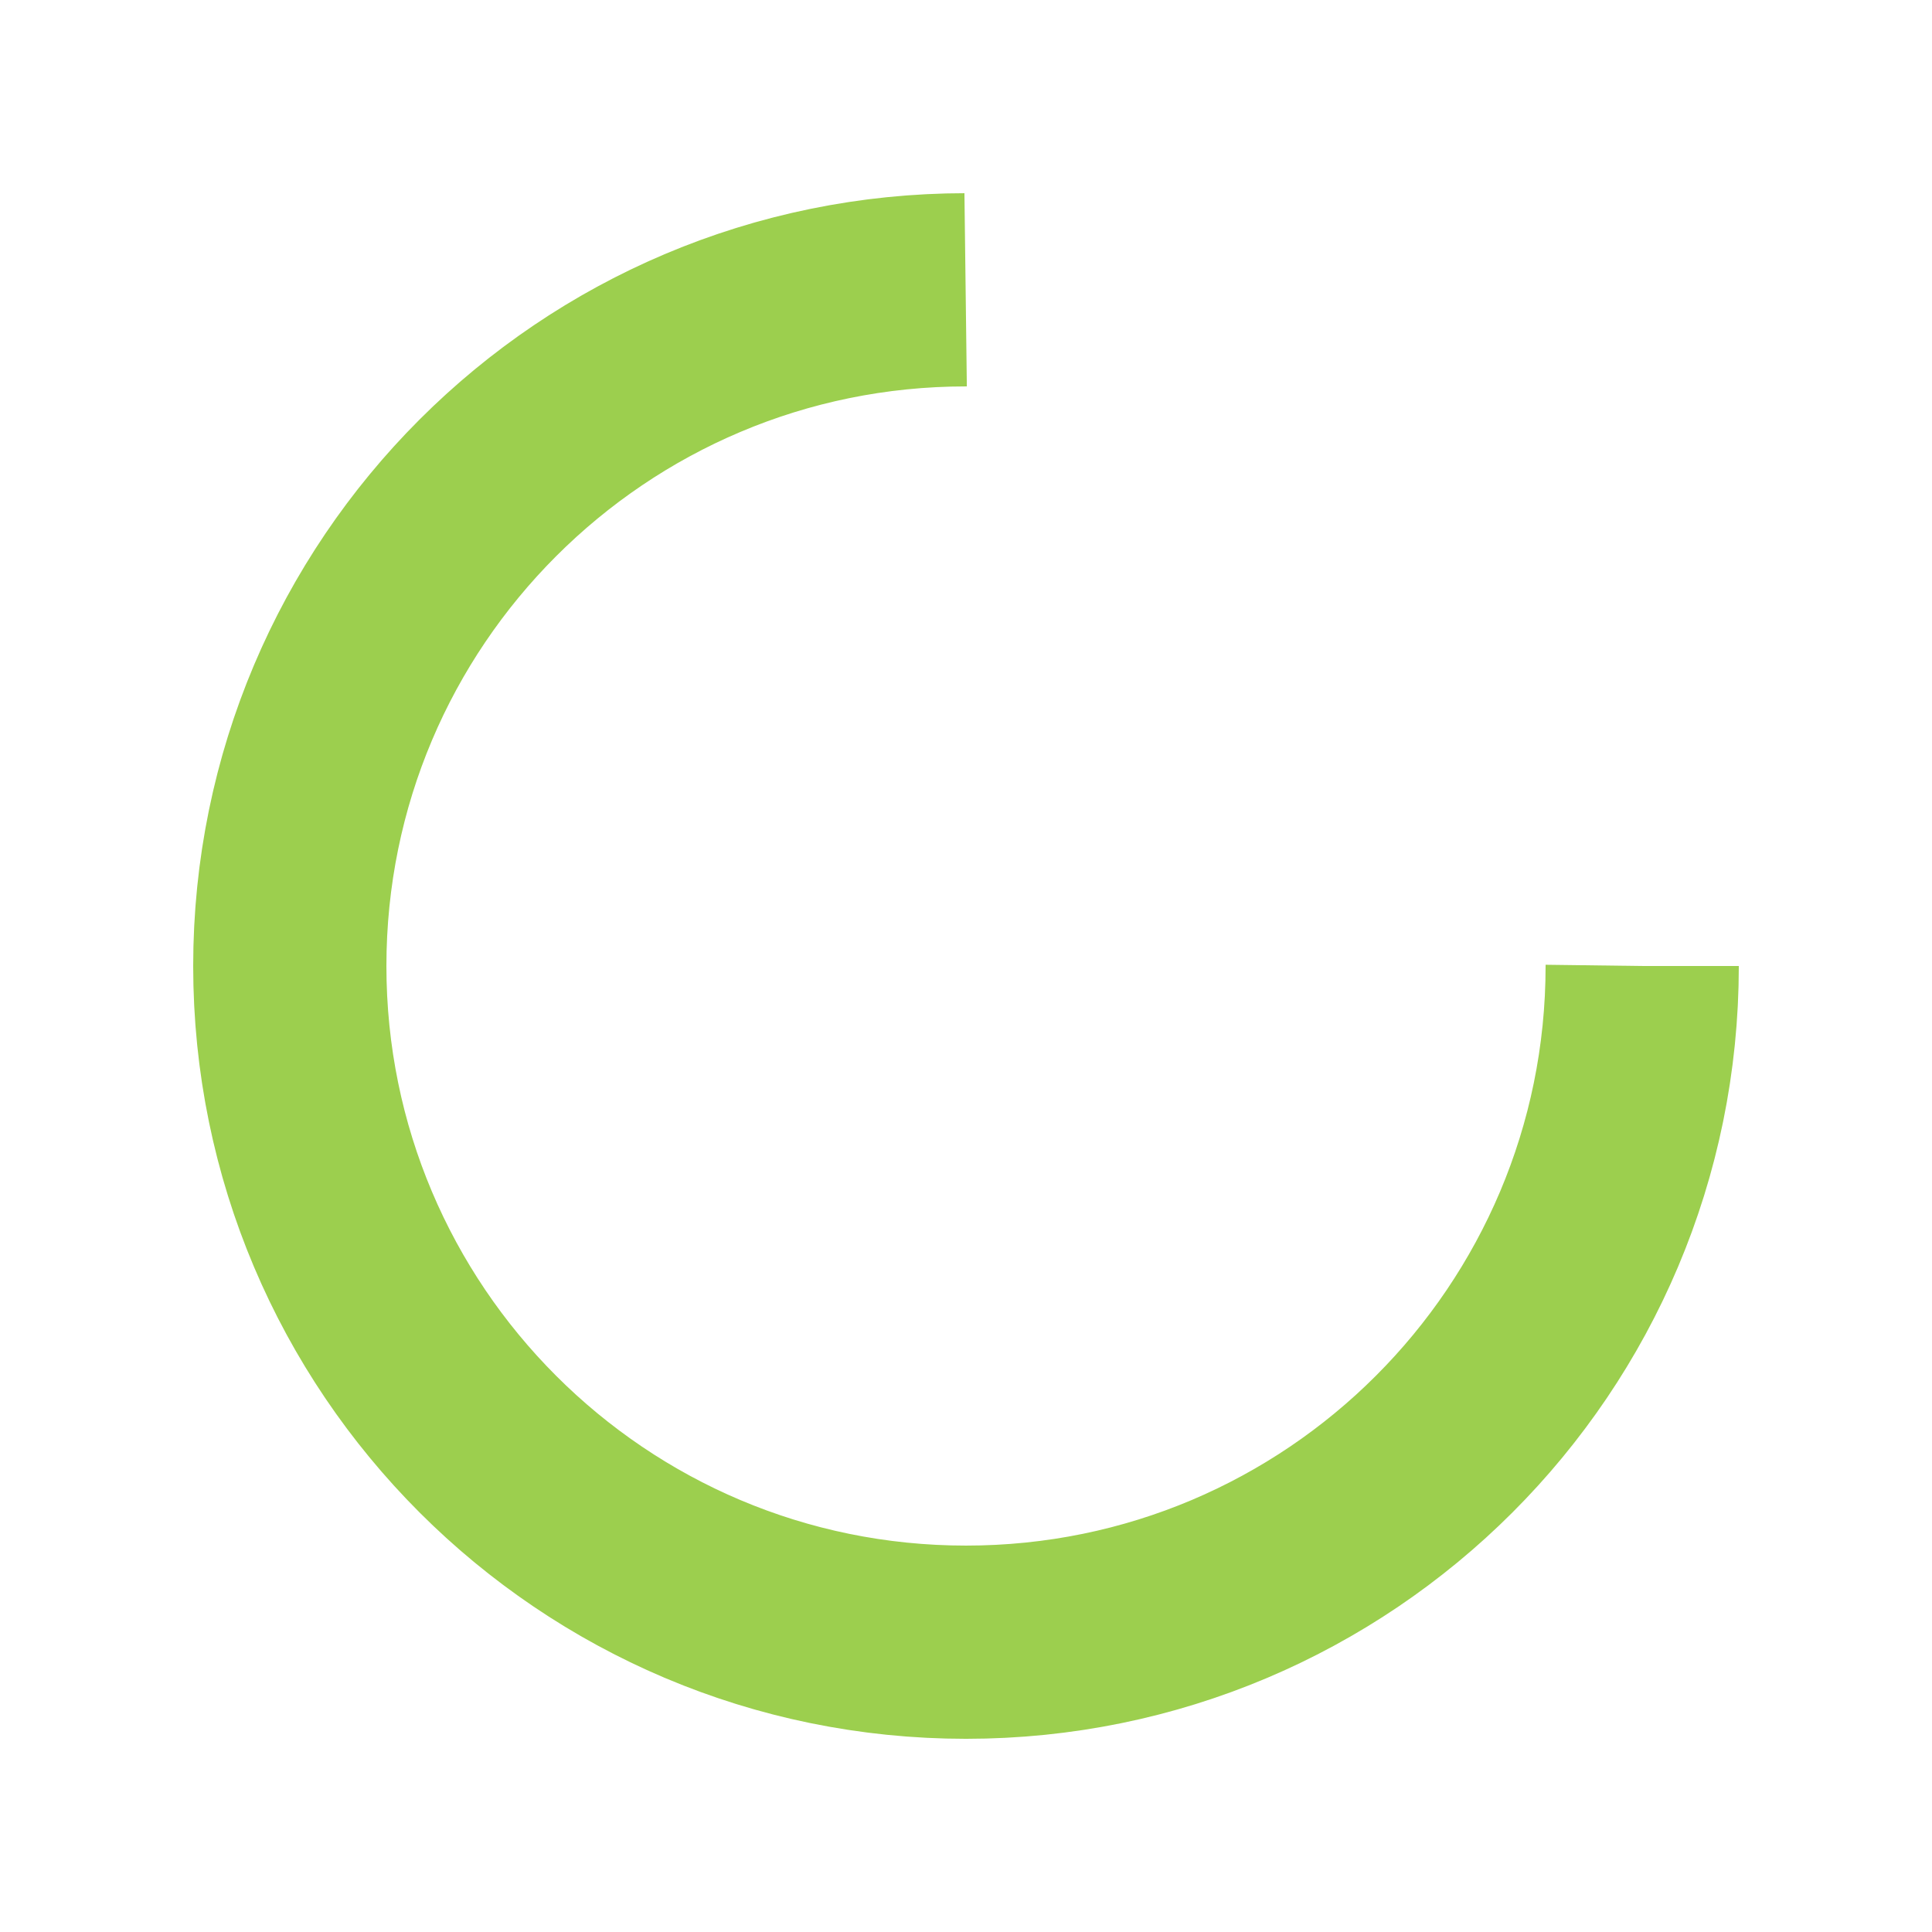
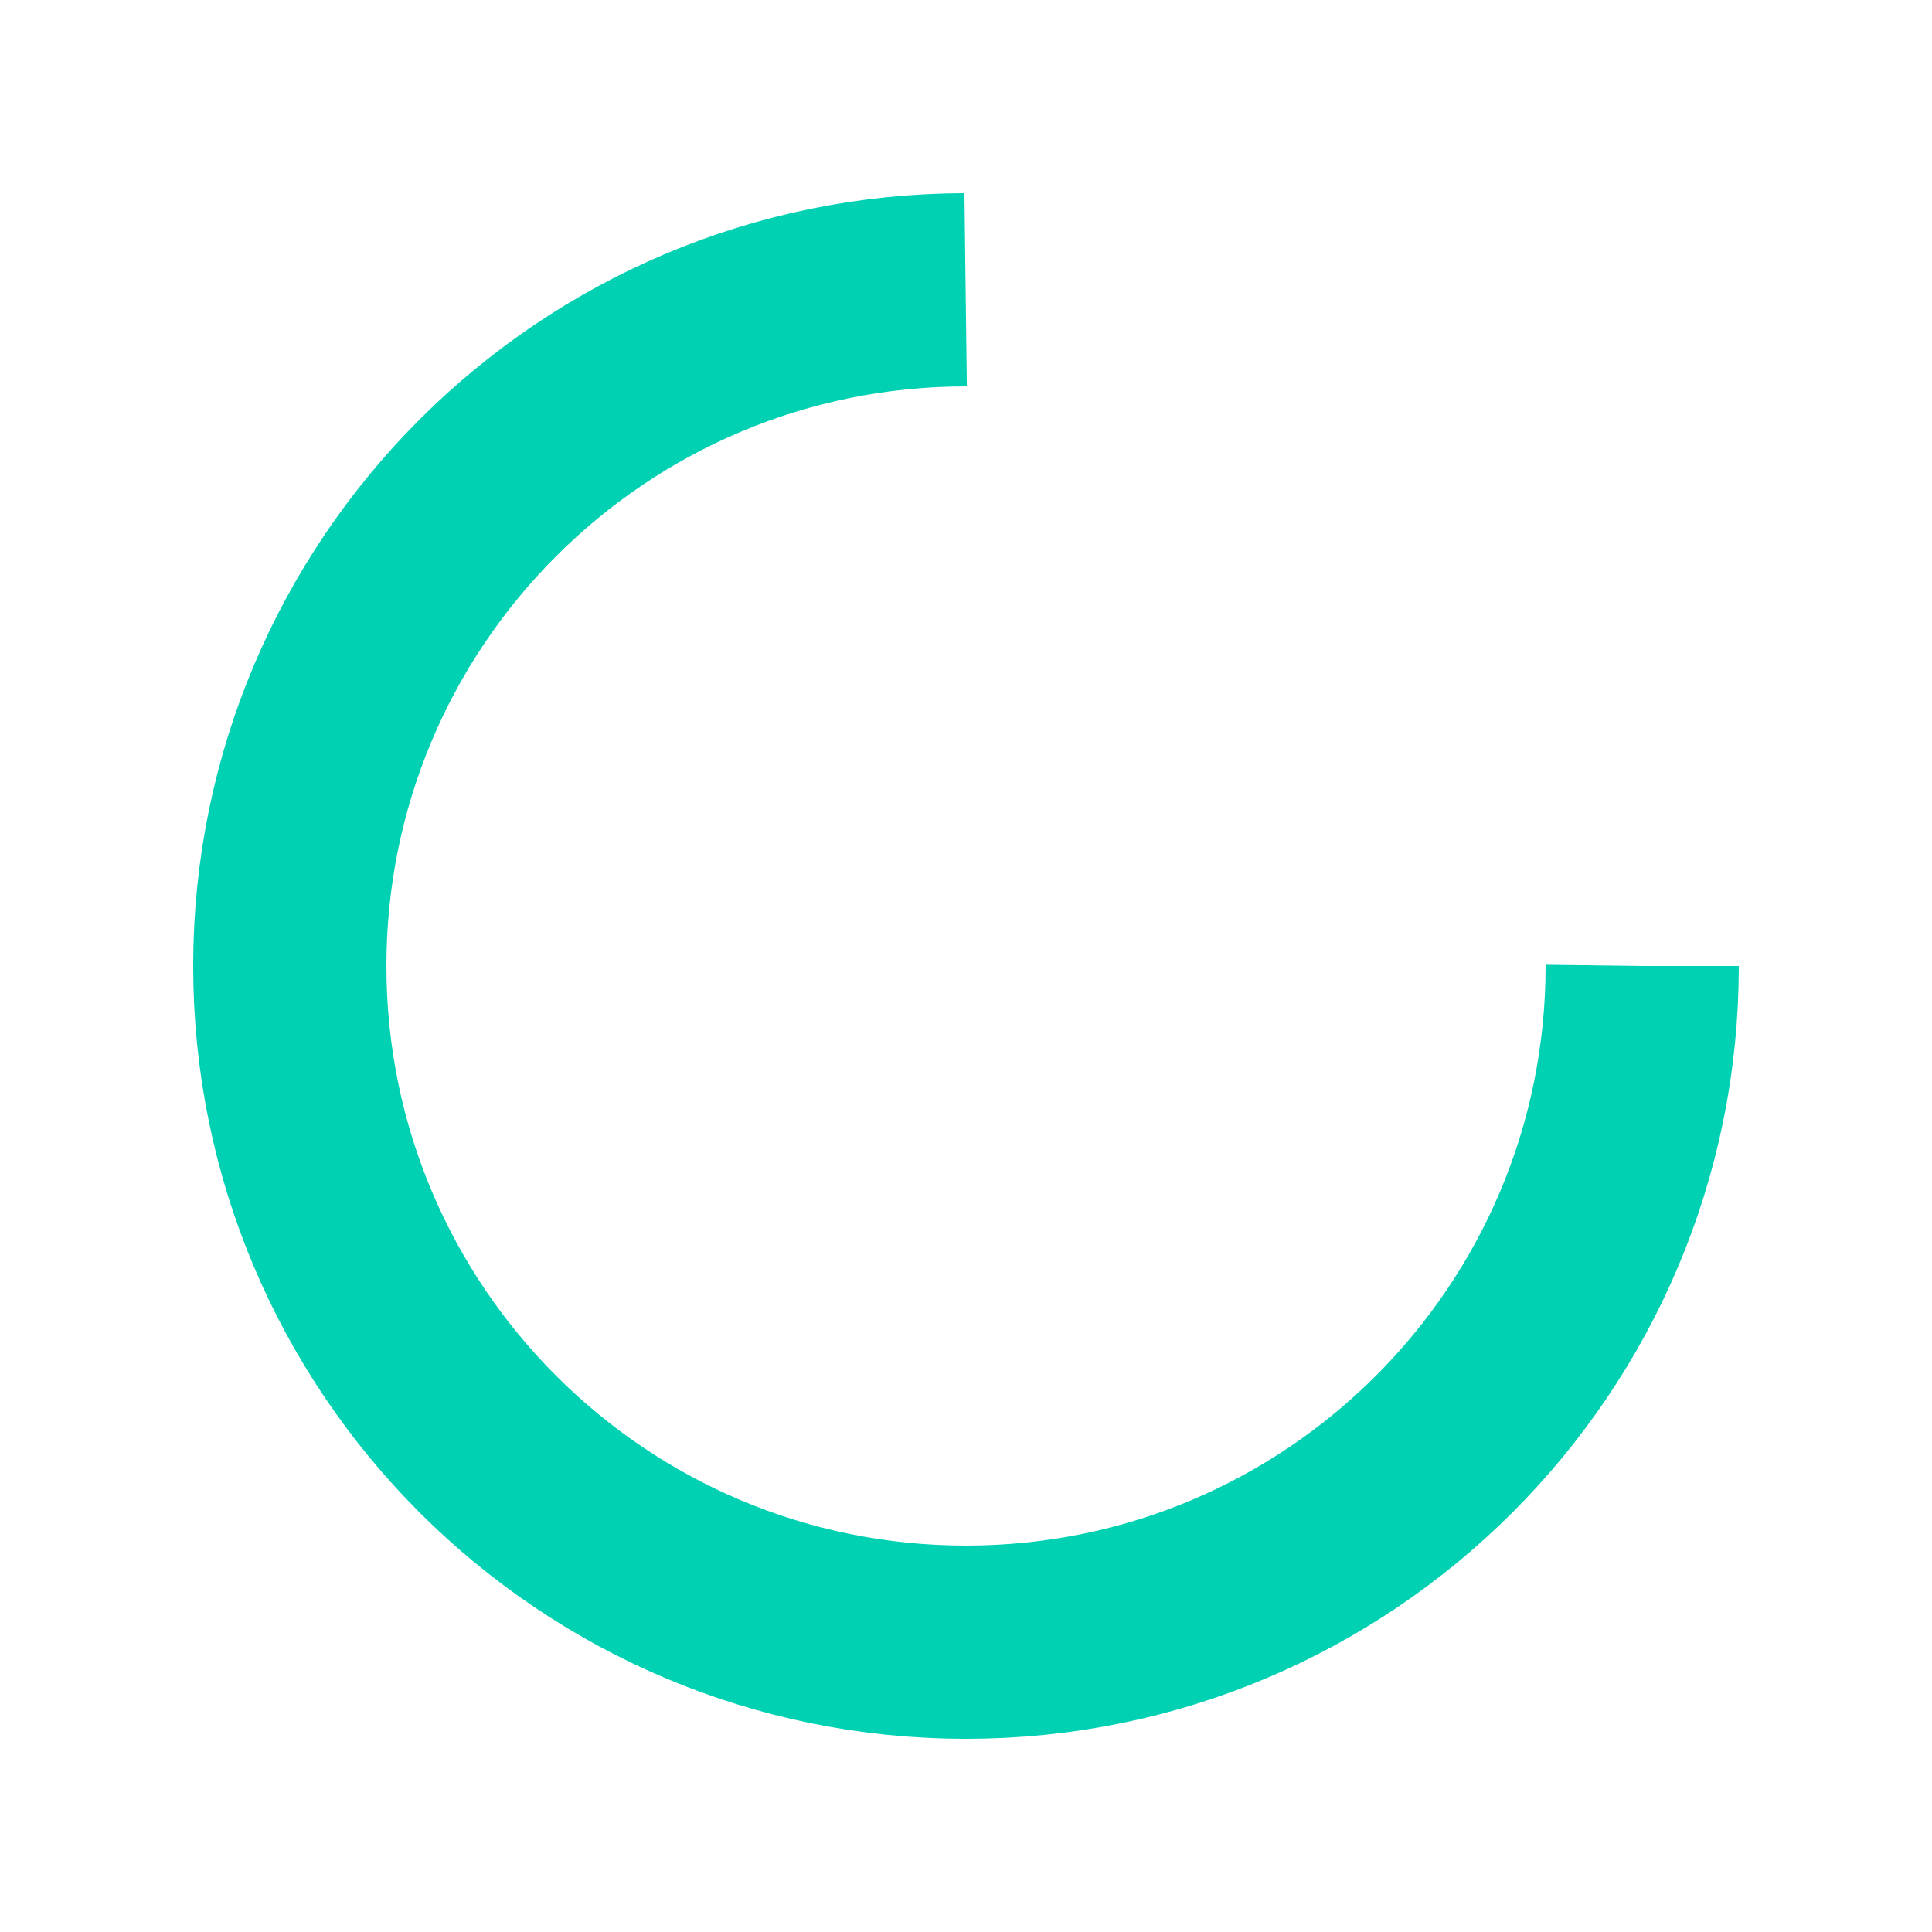
<svg xmlns="http://www.w3.org/2000/svg" style="margin: auto; background: none; display: block; shape-rendering: auto;" width="200px" height="200px" viewBox="0 0 100 100" preserveAspectRatio="xMidYMid">
-   <circle cx="50" cy="50" fill="none" stroke="#9ccf4e" stroke-width="10" r="35" stroke-dasharray="164.934 56.978">
+   <circle cx="50" cy="50" fill="none" stroke="#00d1b2" stroke-width="10" r="35" stroke-dasharray="164.934 56.978">
    <animateTransform attributeName="transform" type="rotate" repeatCount="indefinite" dur="1s" values="0 50 50;360 50 50" keyTimes="0;1" />
  </circle>
</svg>
